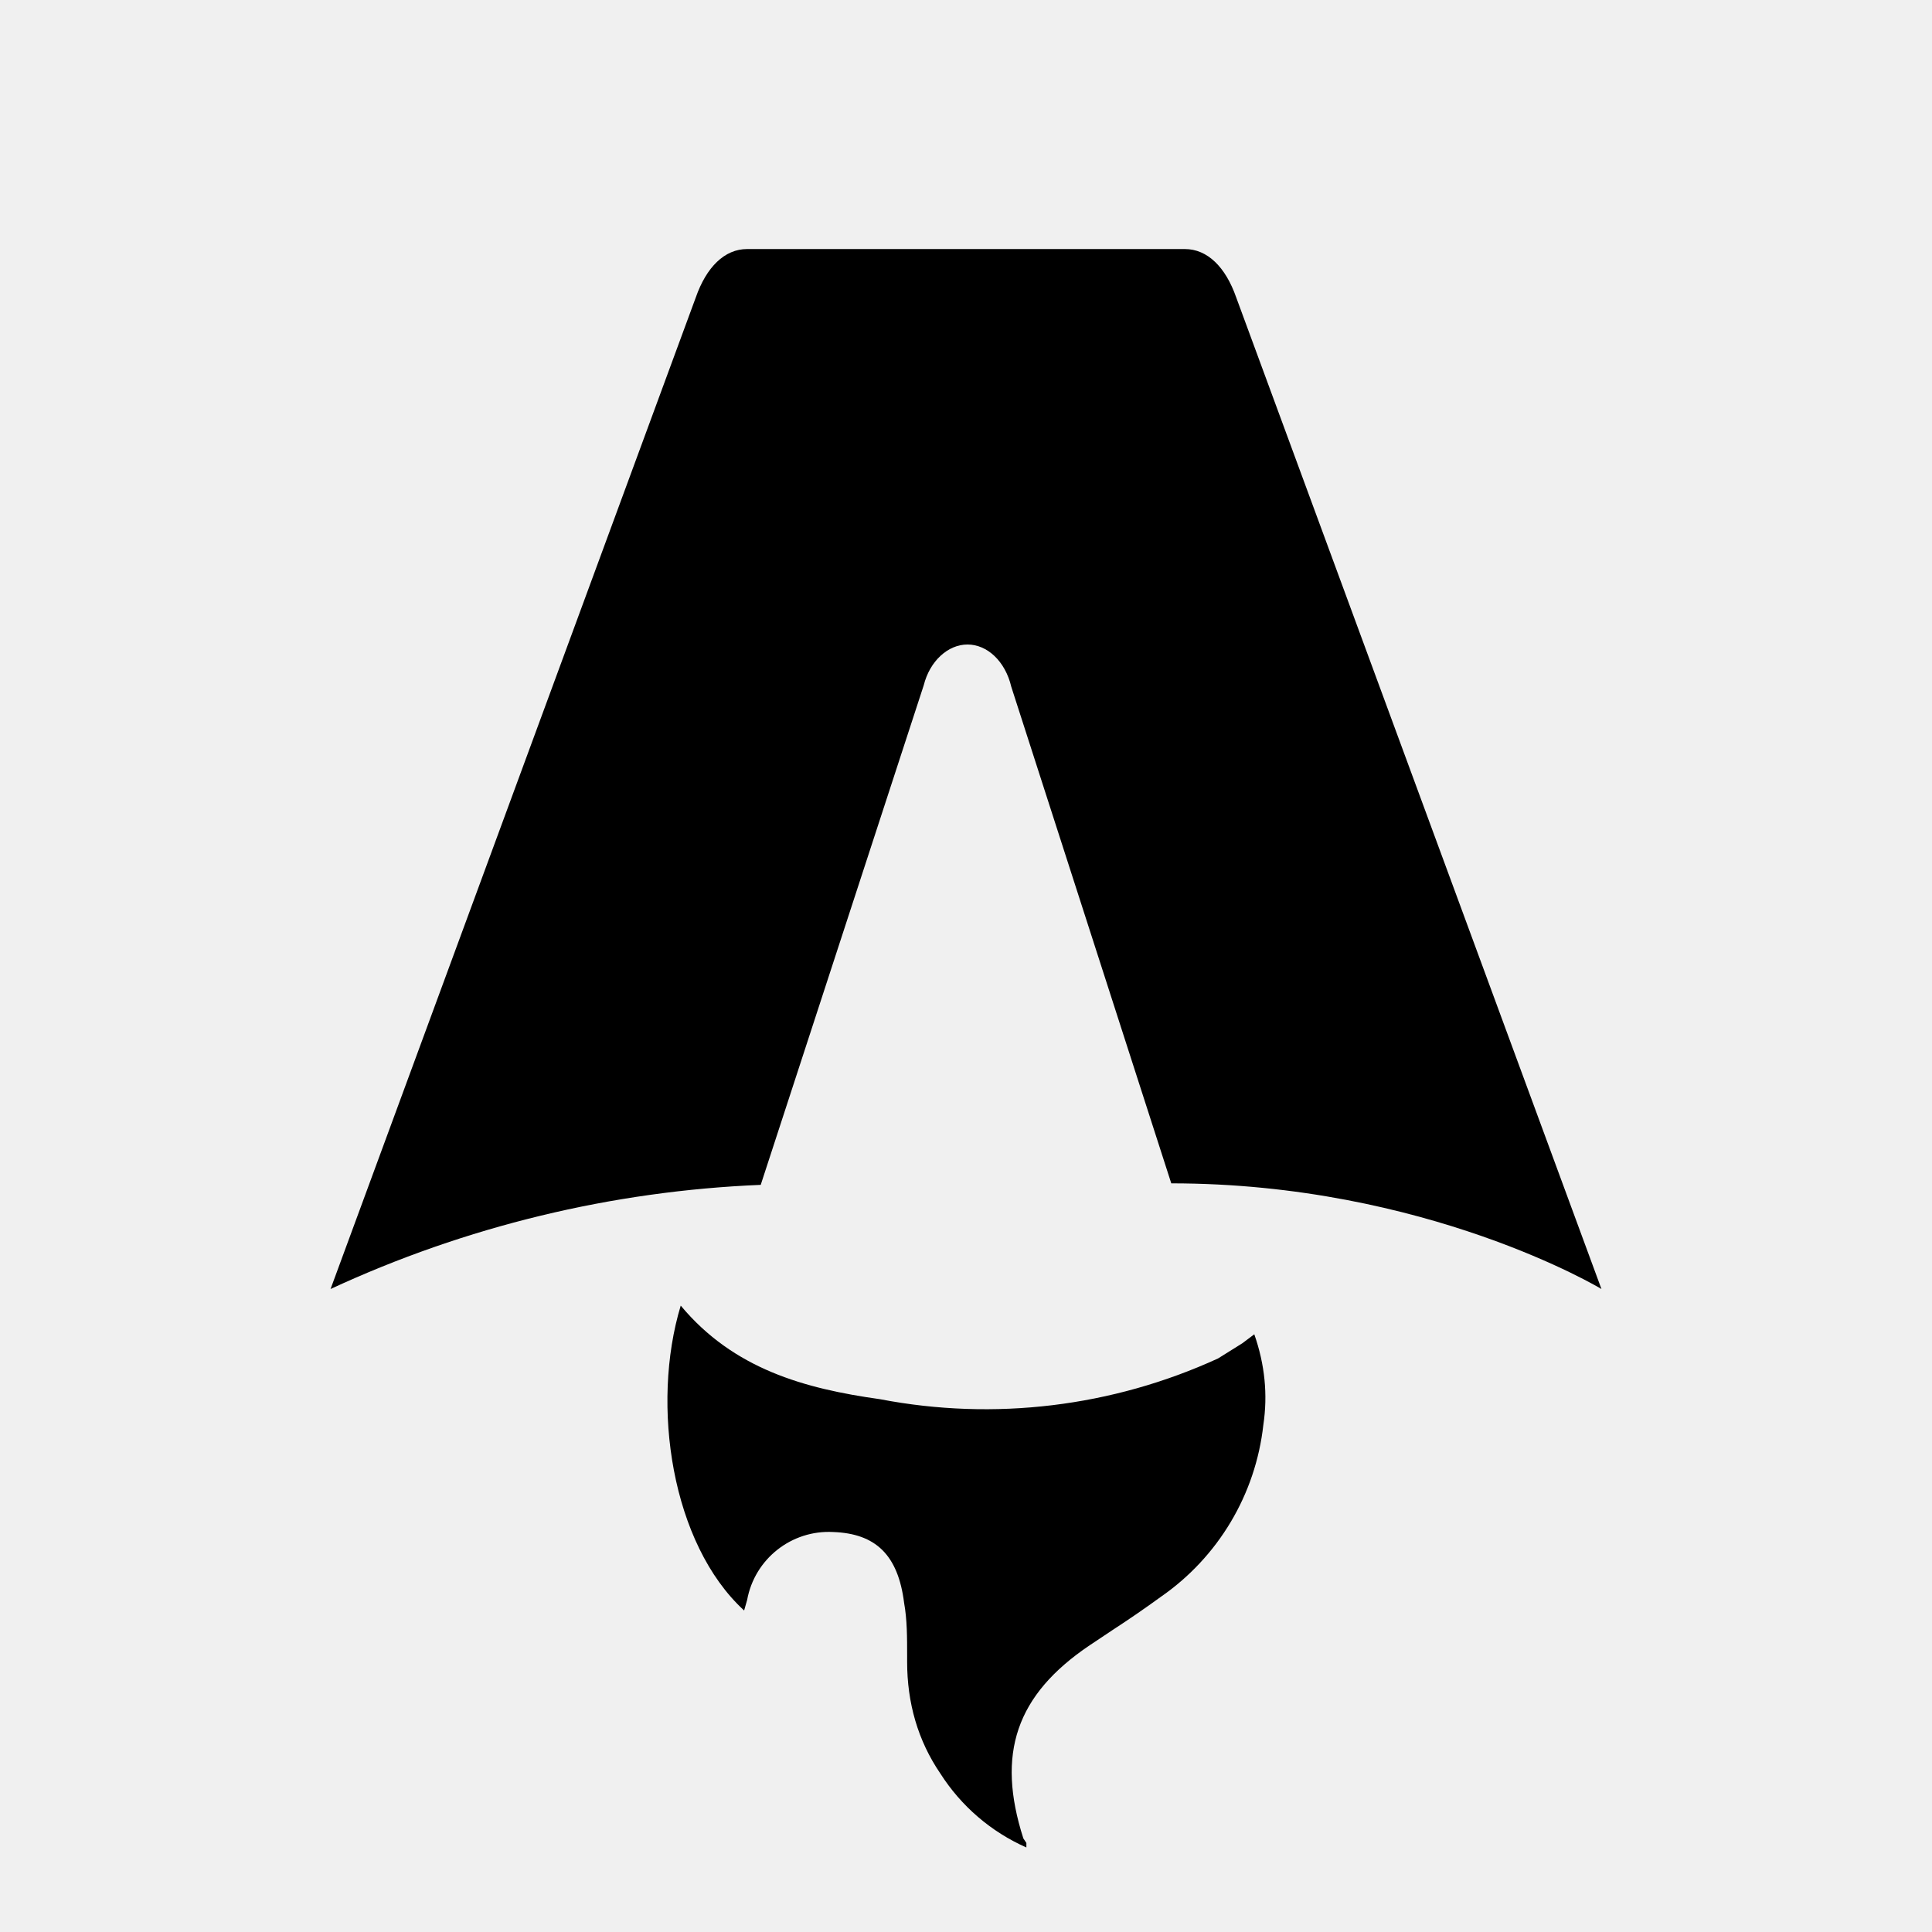
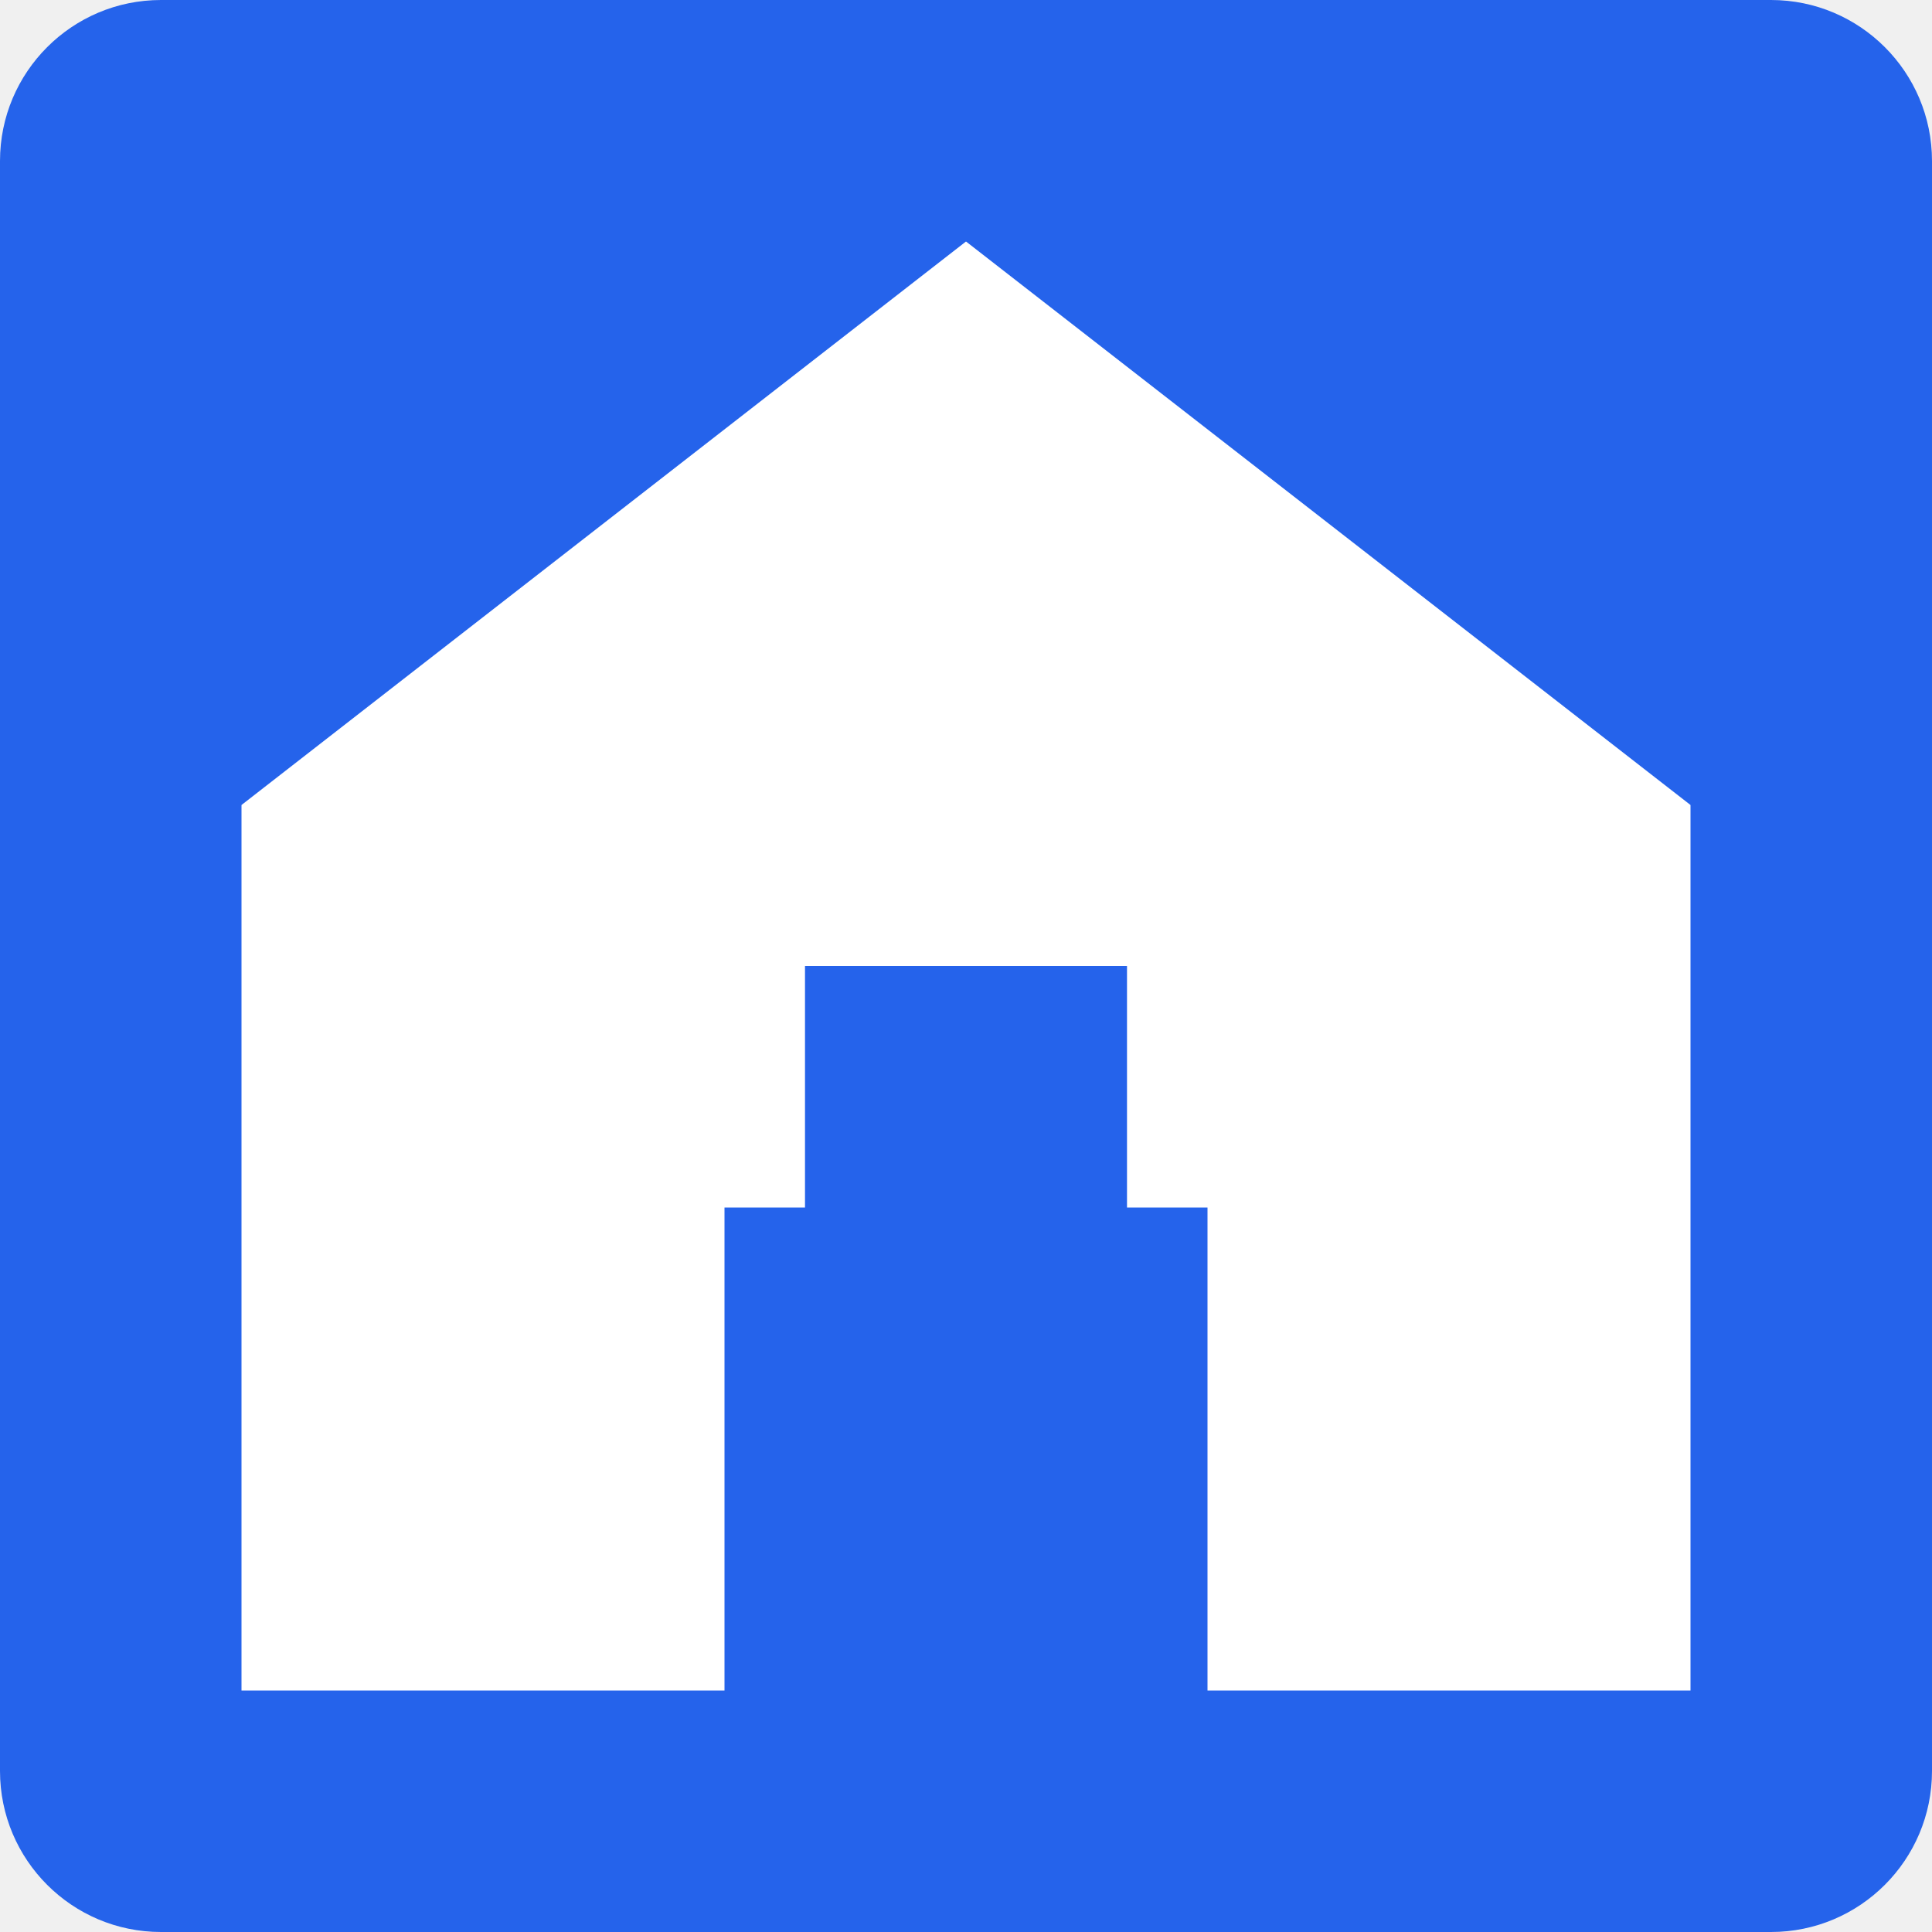
- <svg xmlns="http://www.w3.org/2000/svg" fill="none" viewBox="0 0 128 128">
-   <path d="M50.4 78.5a75.1 75.1 0 0 0-28.5 6.9l24.2-65.7c.7-2 1.9-3.2 3.4-3.2h29c1.5 0 2.7 1.2 3.4 3.2l24.2 65.7s-11.6-7-28.5-7L67 45.5c-.4-1.7-1.6-2.8-2.9-2.8-1.3 0-2.5 1.1-2.9 2.7L50.4 78.5Zm-1.1 28.2Zm-4.2-20.2c-2 6.6-.6 15.8 4.2 20.2a17.5 17.5 0 0 1 .2-.7 5.5 5.5 0 0 1 5.7-4.5c2.8.1 4.3 1.5 4.7 4.7.2 1.1.2 2.3.2 3.5v.4c0 2.7.7 5.2 2.2 7.4a13 13 0 0 0 5.7 4.9v-.3l-.2-.3c-1.8-5.6-.5-9.5 4.4-12.8l1.5-1a73 73 0 0 0 3.2-2.2 16 16 0 0 0 6.8-11.4c.3-2 .1-4-.6-6l-.8.6-1.6 1a37 37 0 0 1-22.4 2.7c-5-.7-9.7-2-13.2-6.2Z" />
-   <style>
-         path { fill: #000; }
-         @media (prefers-color-scheme: dark) {
-             path { fill: #FFF; }
-         }
-     </style>
+ <svg xmlns="http://www.w3.org/2000/svg" viewBox="0 0 24 24" fill-rule="evenodd" clip-rule="evenodd">
+   <defs>
+     <style>
+             .bg { fill: #2563EB; } /* Tailwind blue-600 */
+             .fg { fill: #FFFFFF; }
+         </style>
+   </defs>
+   <path class="bg" d="M22,24H2a2,2,0,0,1-2-2V2A2,2,0,0,1,2,0H22a2,2,0,0,1,2,2V22A2,2,0,0,1,22,24Z" />
+   <path class="fg" d="M12 3l-9 7v11h6v-6h6v6h6v-11z" />
+   <path class="bg" d="M14 16h-4v-4h4z" />
</svg>
